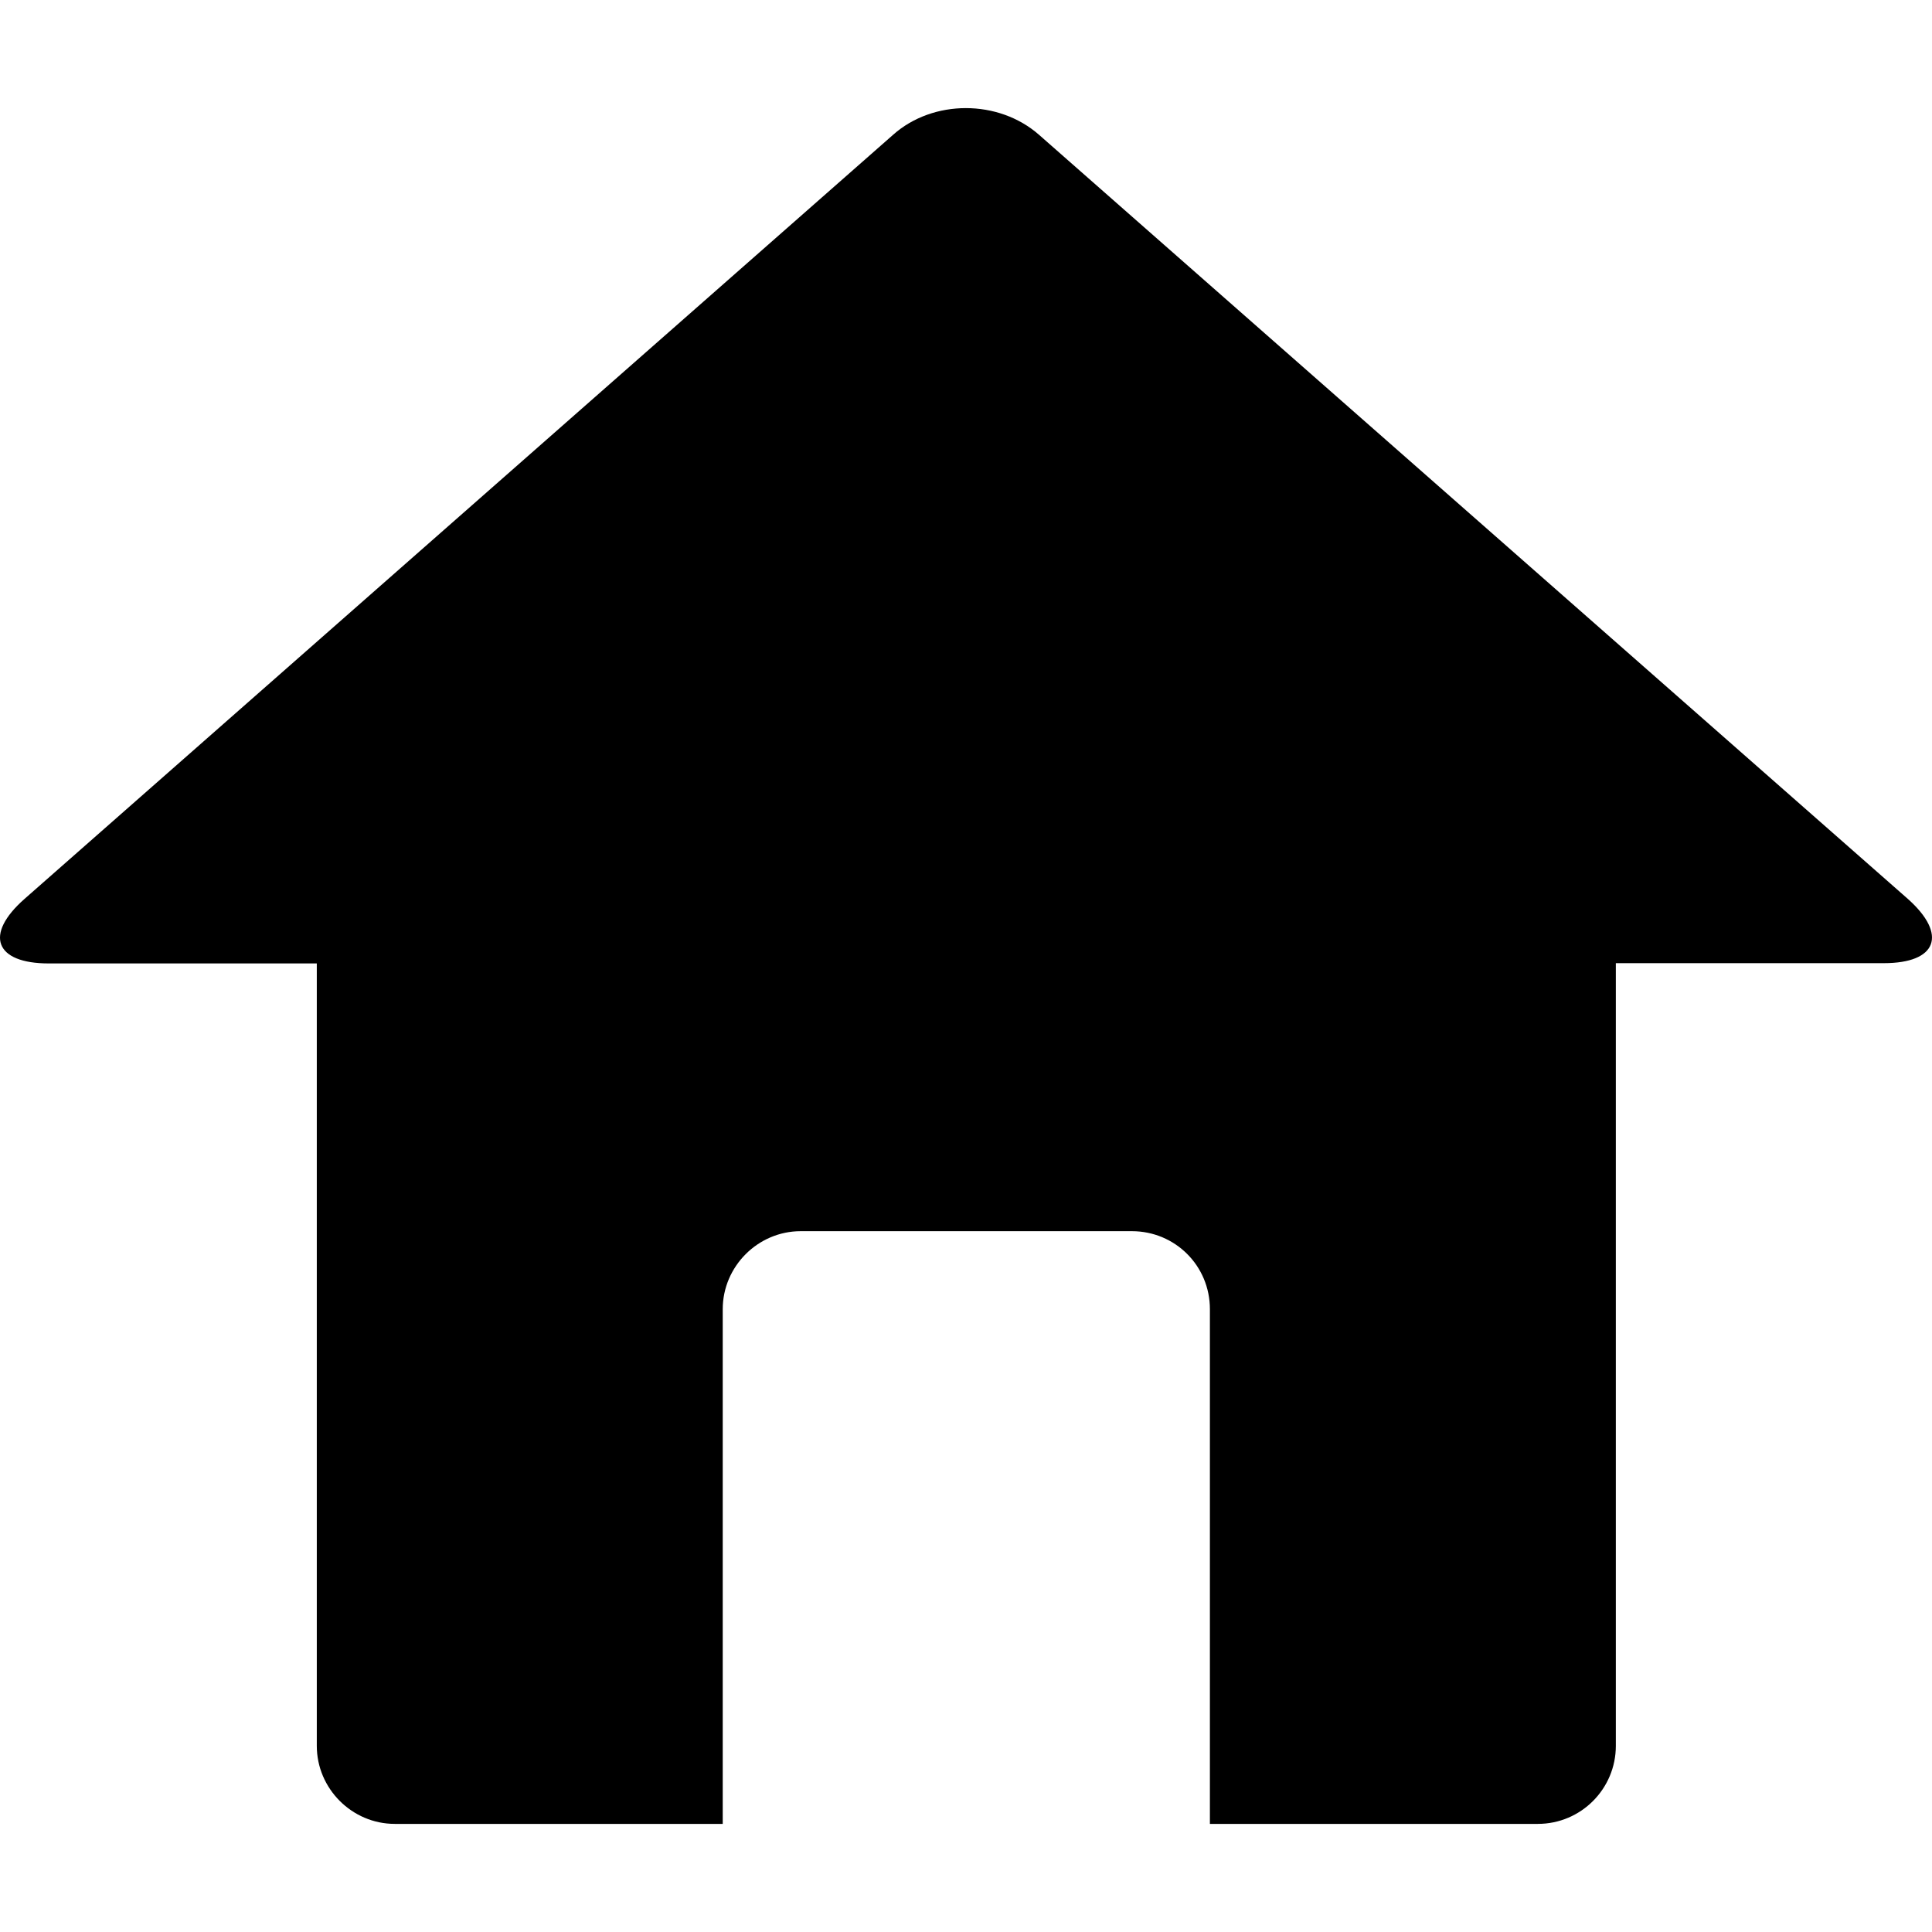
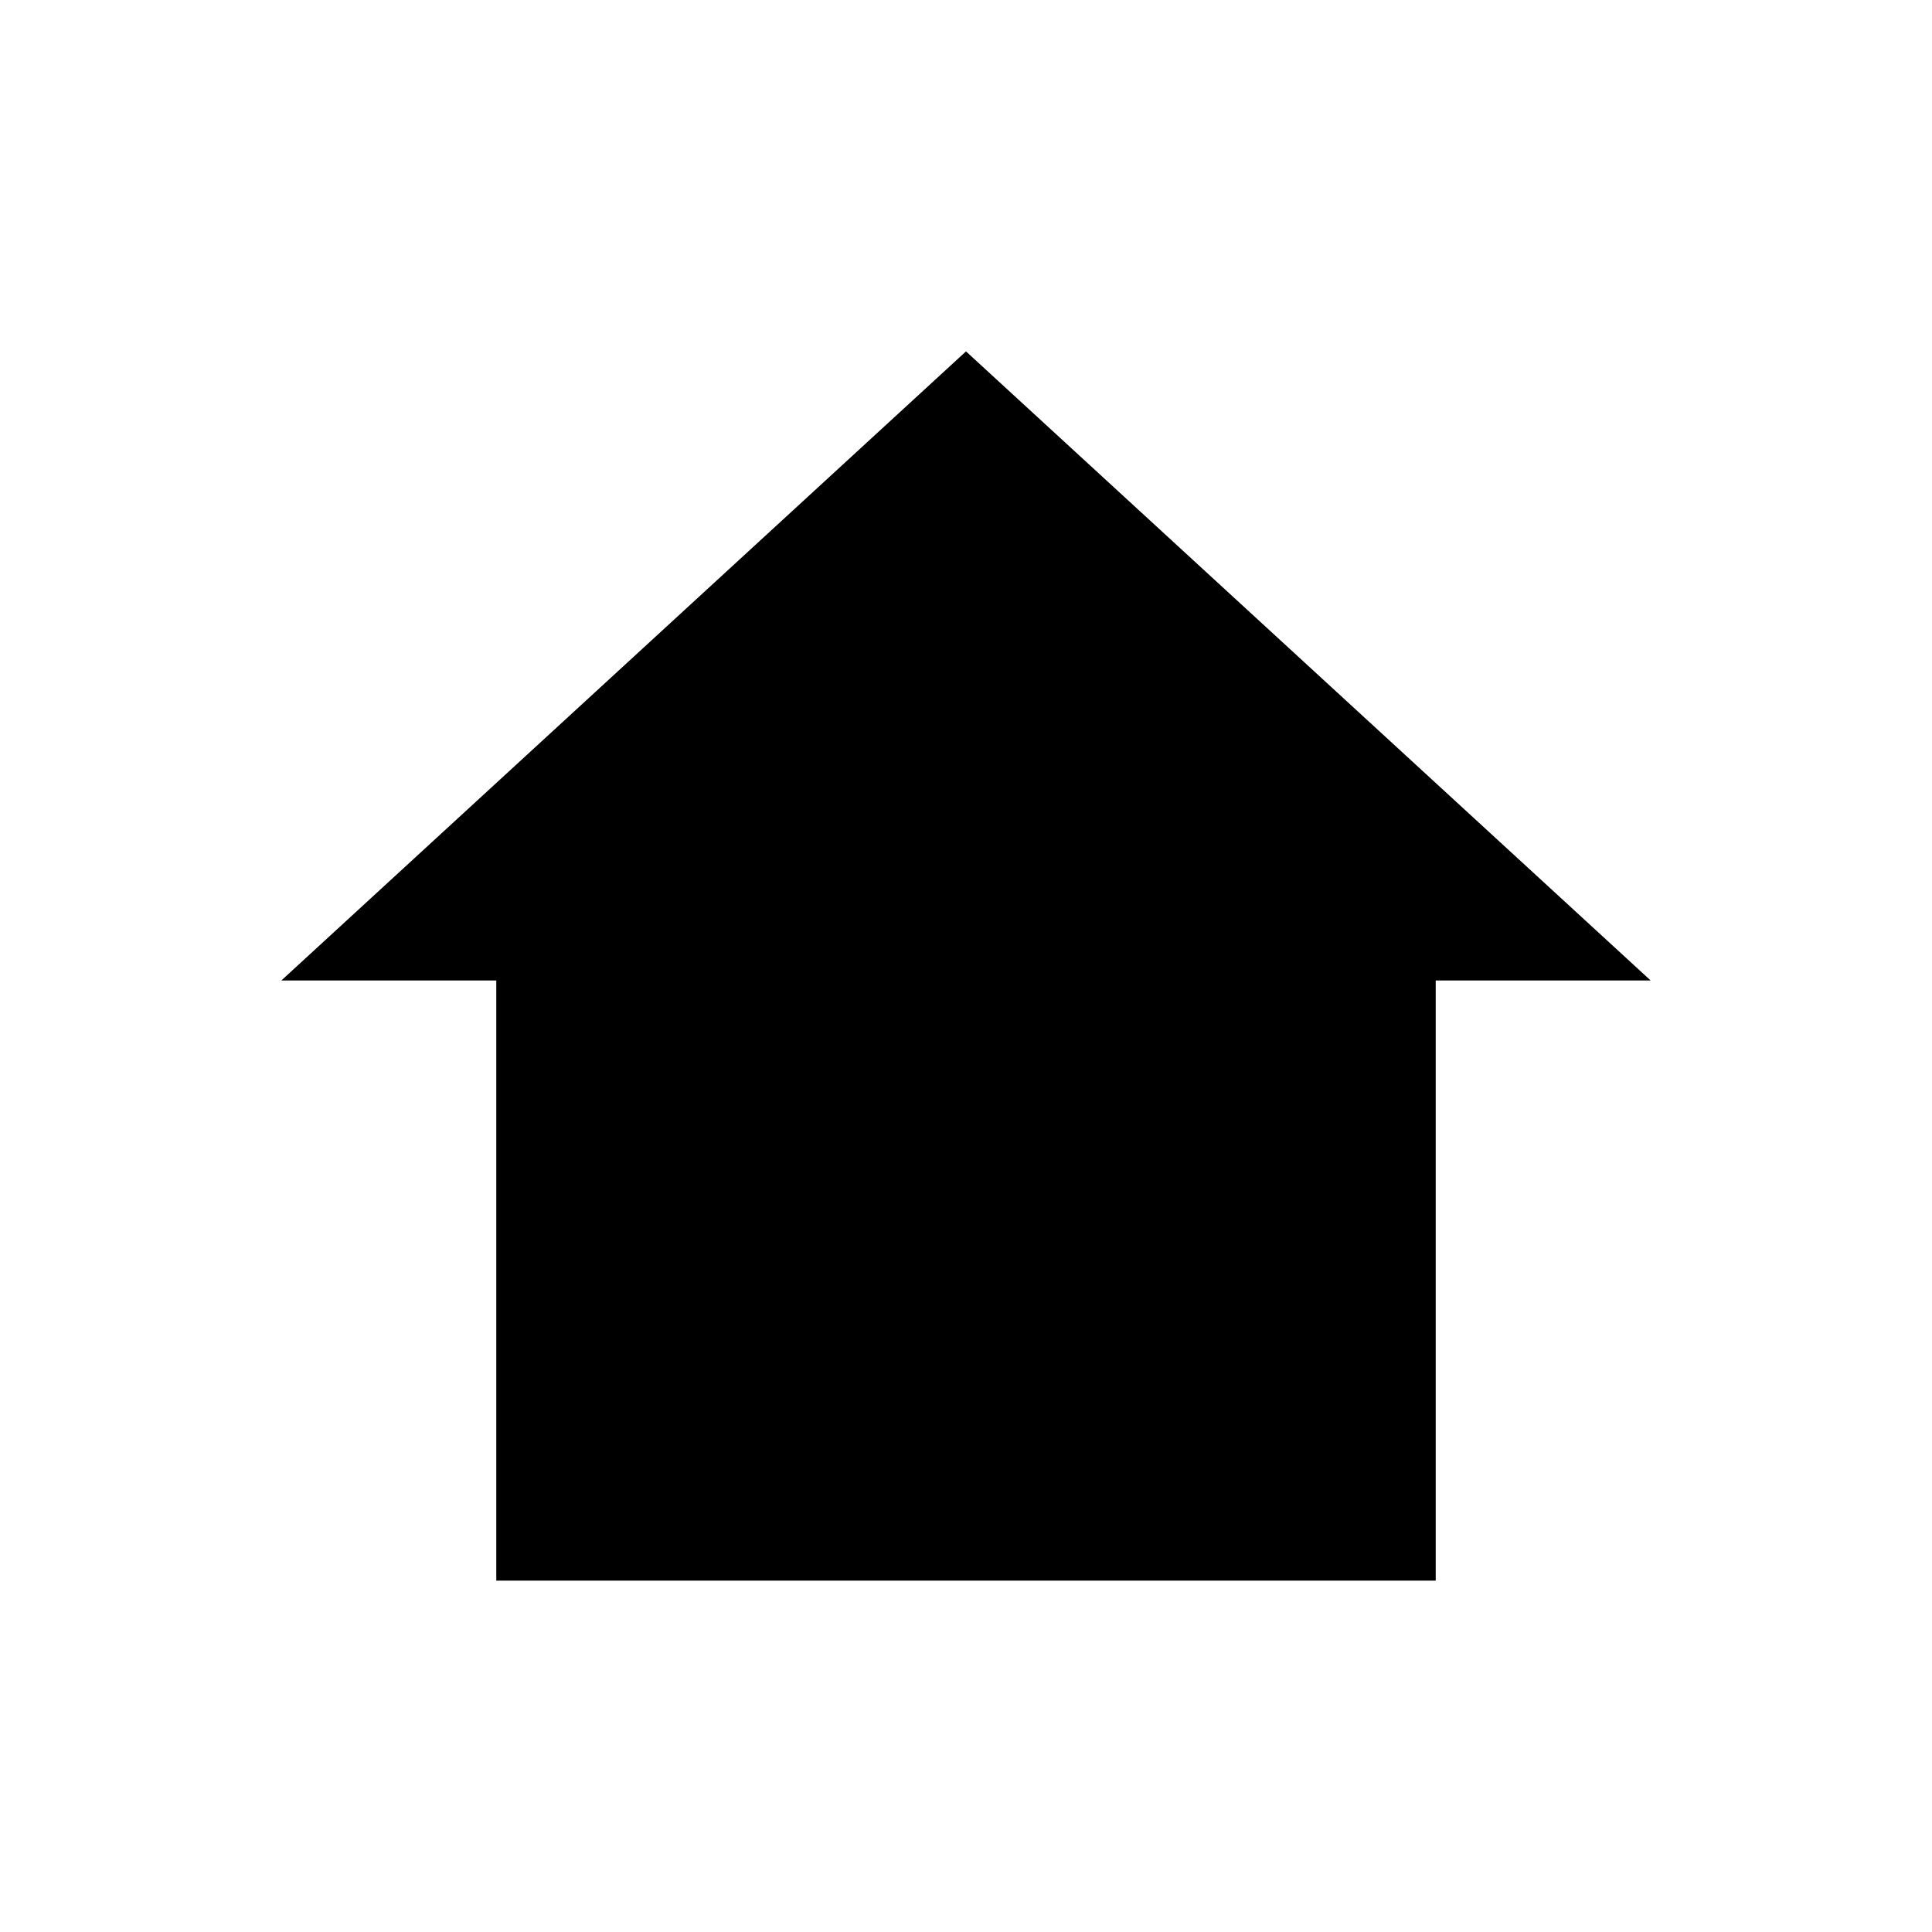
- <svg xmlns="http://www.w3.org/2000/svg" fill="#000000" version="1.1" id="Capa_1" width="800px" height="800px" viewBox="0 0 547.596 547.596" xml:space="preserve">
-   <g>
-     <path d="M540.76,254.788L294.506,38.216c-11.475-10.098-30.064-10.098-41.386,0L6.943,254.788   c-11.475,10.098-8.415,18.284,6.885,18.284h75.964v221.773c0,12.087,9.945,22.108,22.108,22.108h92.947V371.067   c0-12.087,9.945-22.108,22.109-22.108h93.865c12.239,0,22.108,9.792,22.108,22.108v145.886h92.947   c12.24,0,22.108-9.945,22.108-22.108v-221.85h75.965C549.021,272.995,552.081,264.886,540.76,254.788z" />
+ <svg xmlns="http://www.w3.org/2000/svg" id="svg2" viewBox="0 0 50 50" version="1.0">
+   <g id="layer1">
+     <path id="rect2879" style="fill:#000000" d="m25 9.094l-17.719 16.281h5.563v15.531h24.312v-15.531h5.563l-17.719-16.281z" />
  </g>
</svg>
